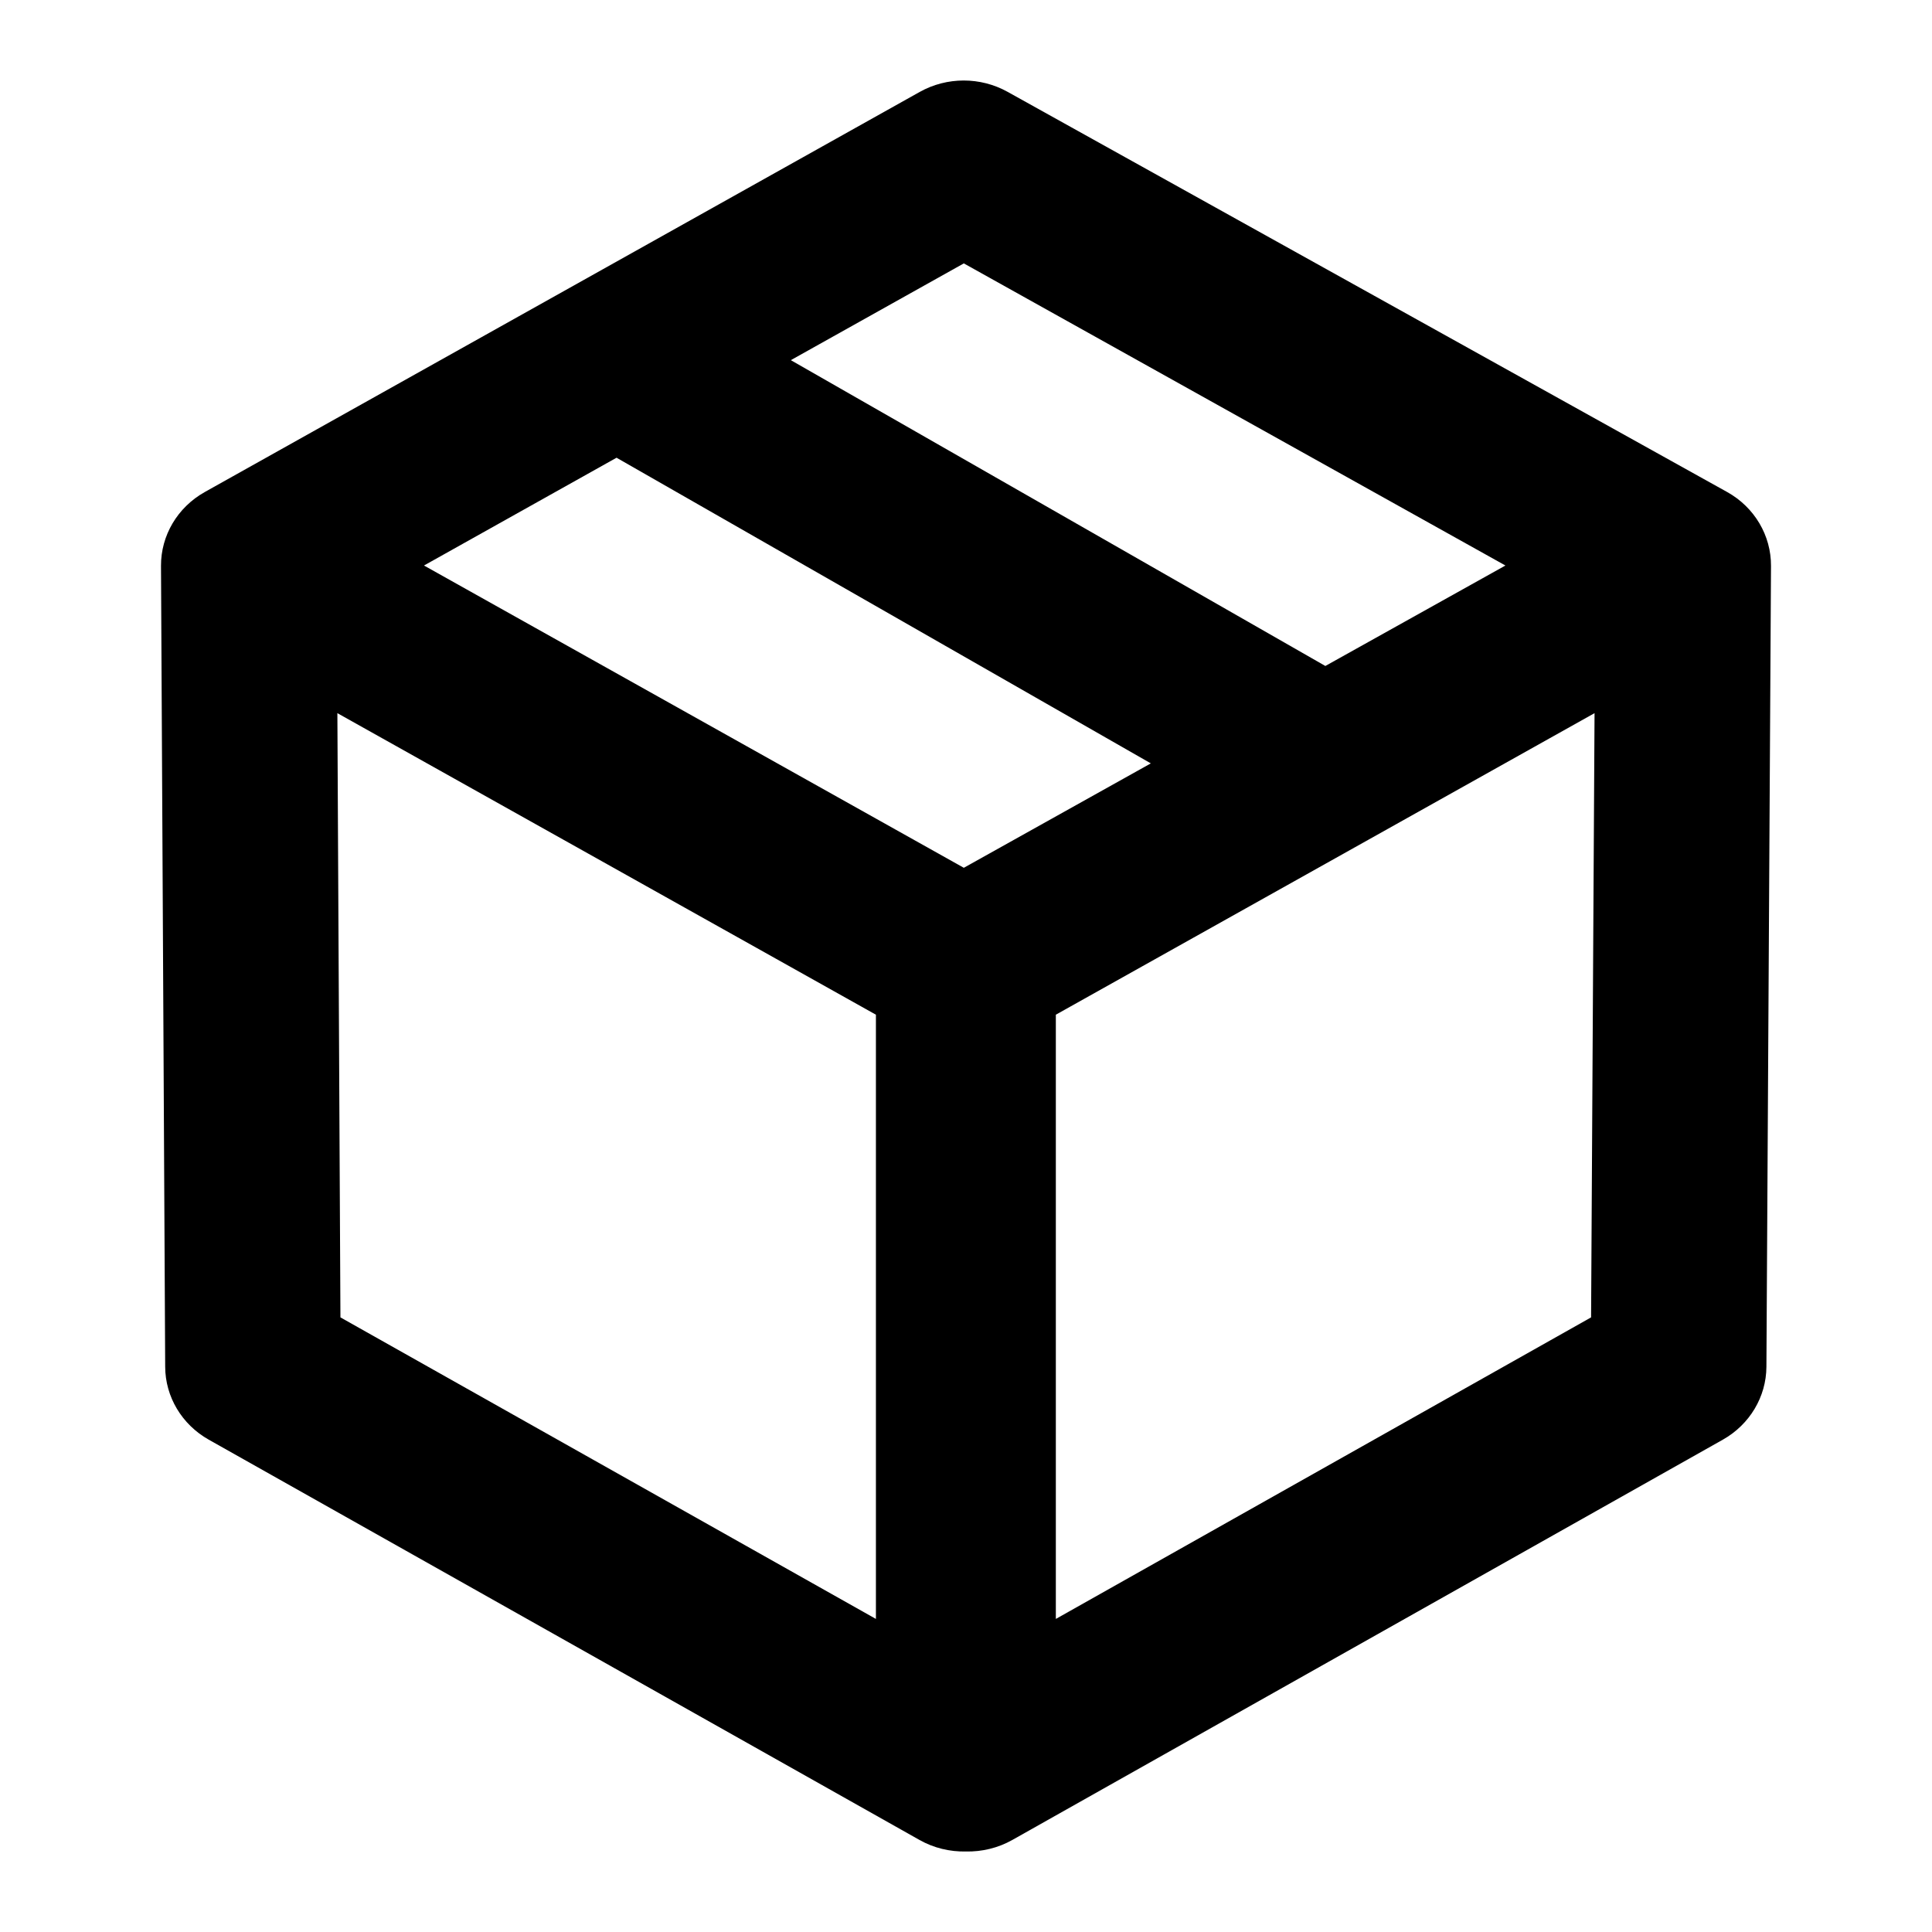
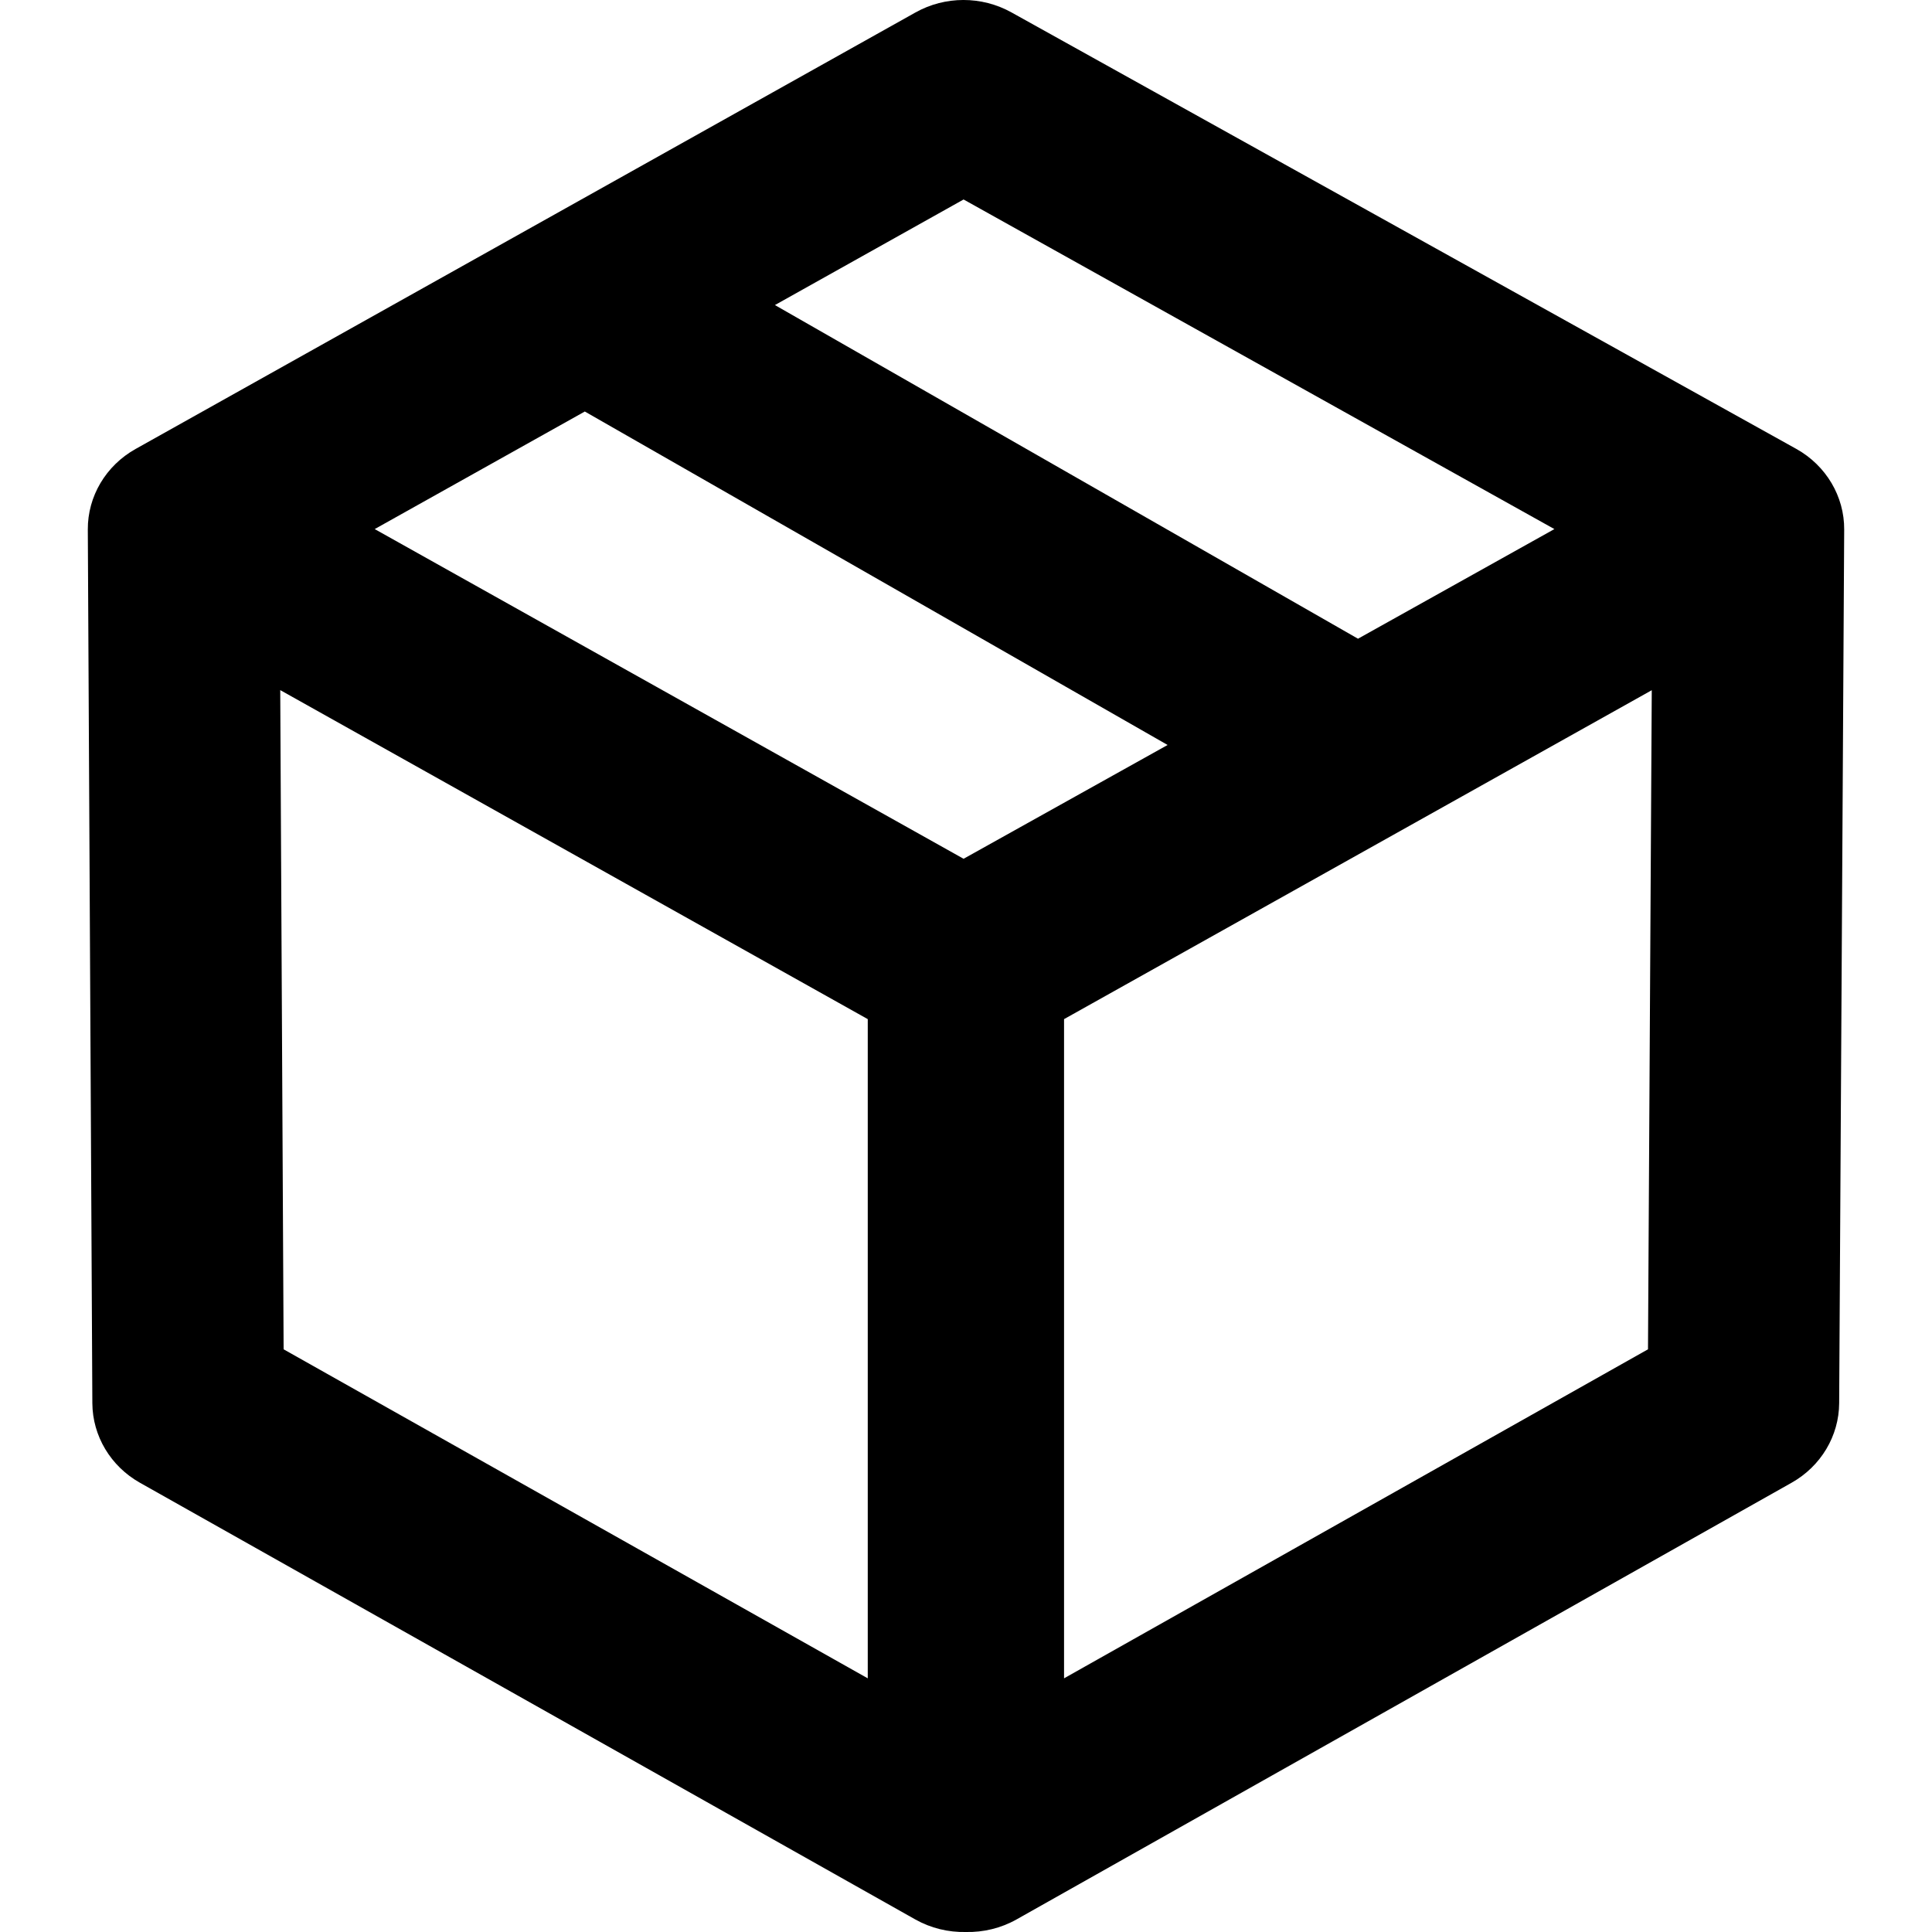
- <svg xmlns="http://www.w3.org/2000/svg" width="24" height="24" viewBox="0 0 24 24" fill="none">
-   <path fill-rule="evenodd" clip-rule="evenodd" d="M11.425 1.142C11.763 0.953 12.179 0.953 12.517 1.141L21.457 6.113C21.795 6.302 22.002 6.652 22 7.03L21.943 16.979C21.941 17.352 21.735 17.696 21.402 17.884L12.575 22.857C12.397 22.957 12.197 23.004 11.999 23C11.8 23.004 11.6 22.957 11.423 22.857L2.593 17.884C2.259 17.696 2.053 17.351 2.052 16.978L2 7.03C1.998 6.652 2.205 6.302 2.544 6.112L2.553 6.107L11.425 1.142ZM5.267 7.025L11.973 10.78L14.296 9.483L7.659 5.686L5.267 7.025ZM4.229 16.365L4.191 8.859L10.881 12.605V20.111L4.229 16.365ZM9.824 4.474L11.973 3.272L18.701 7.025L16.464 8.273L9.824 4.474ZM13.116 20.111V12.605L19.808 8.859L19.765 16.365L13.116 20.111Z" fill="black" />
+ <svg xmlns="http://www.w3.org/2000/svg" width="20" height="20" viewBox="0 0 20 20" fill="none">
+   <path fill-rule="evenodd" clip-rule="evenodd" d="M9.477 0.129C9.784 -0.043 10.162 -0.043 10.47 0.128L18.597 4.648C18.904 4.82 19.093 5.139 19.091 5.482L19.039 14.526C19.037 14.865 18.85 15.178 18.547 15.349L10.523 19.87C10.361 19.961 10.179 20.004 9.999 20C9.818 20.004 9.637 19.961 9.475 19.87L1.448 15.349C1.145 15.178 0.958 14.865 0.956 14.526L0.909 5.482C0.907 5.138 1.096 4.82 1.403 4.648L1.412 4.643L9.477 0.129ZM3.879 5.477L9.975 8.89L12.087 7.712L6.054 4.26L3.879 5.477ZM2.936 13.968L2.901 7.144L8.983 10.55V17.374L2.936 13.968ZM8.022 3.158L9.975 2.065L16.091 5.477L14.058 6.612L8.022 3.158ZM11.015 17.374V10.55L17.099 7.145L17.06 13.968L11.015 17.374Z" fill="black" />
</svg>
